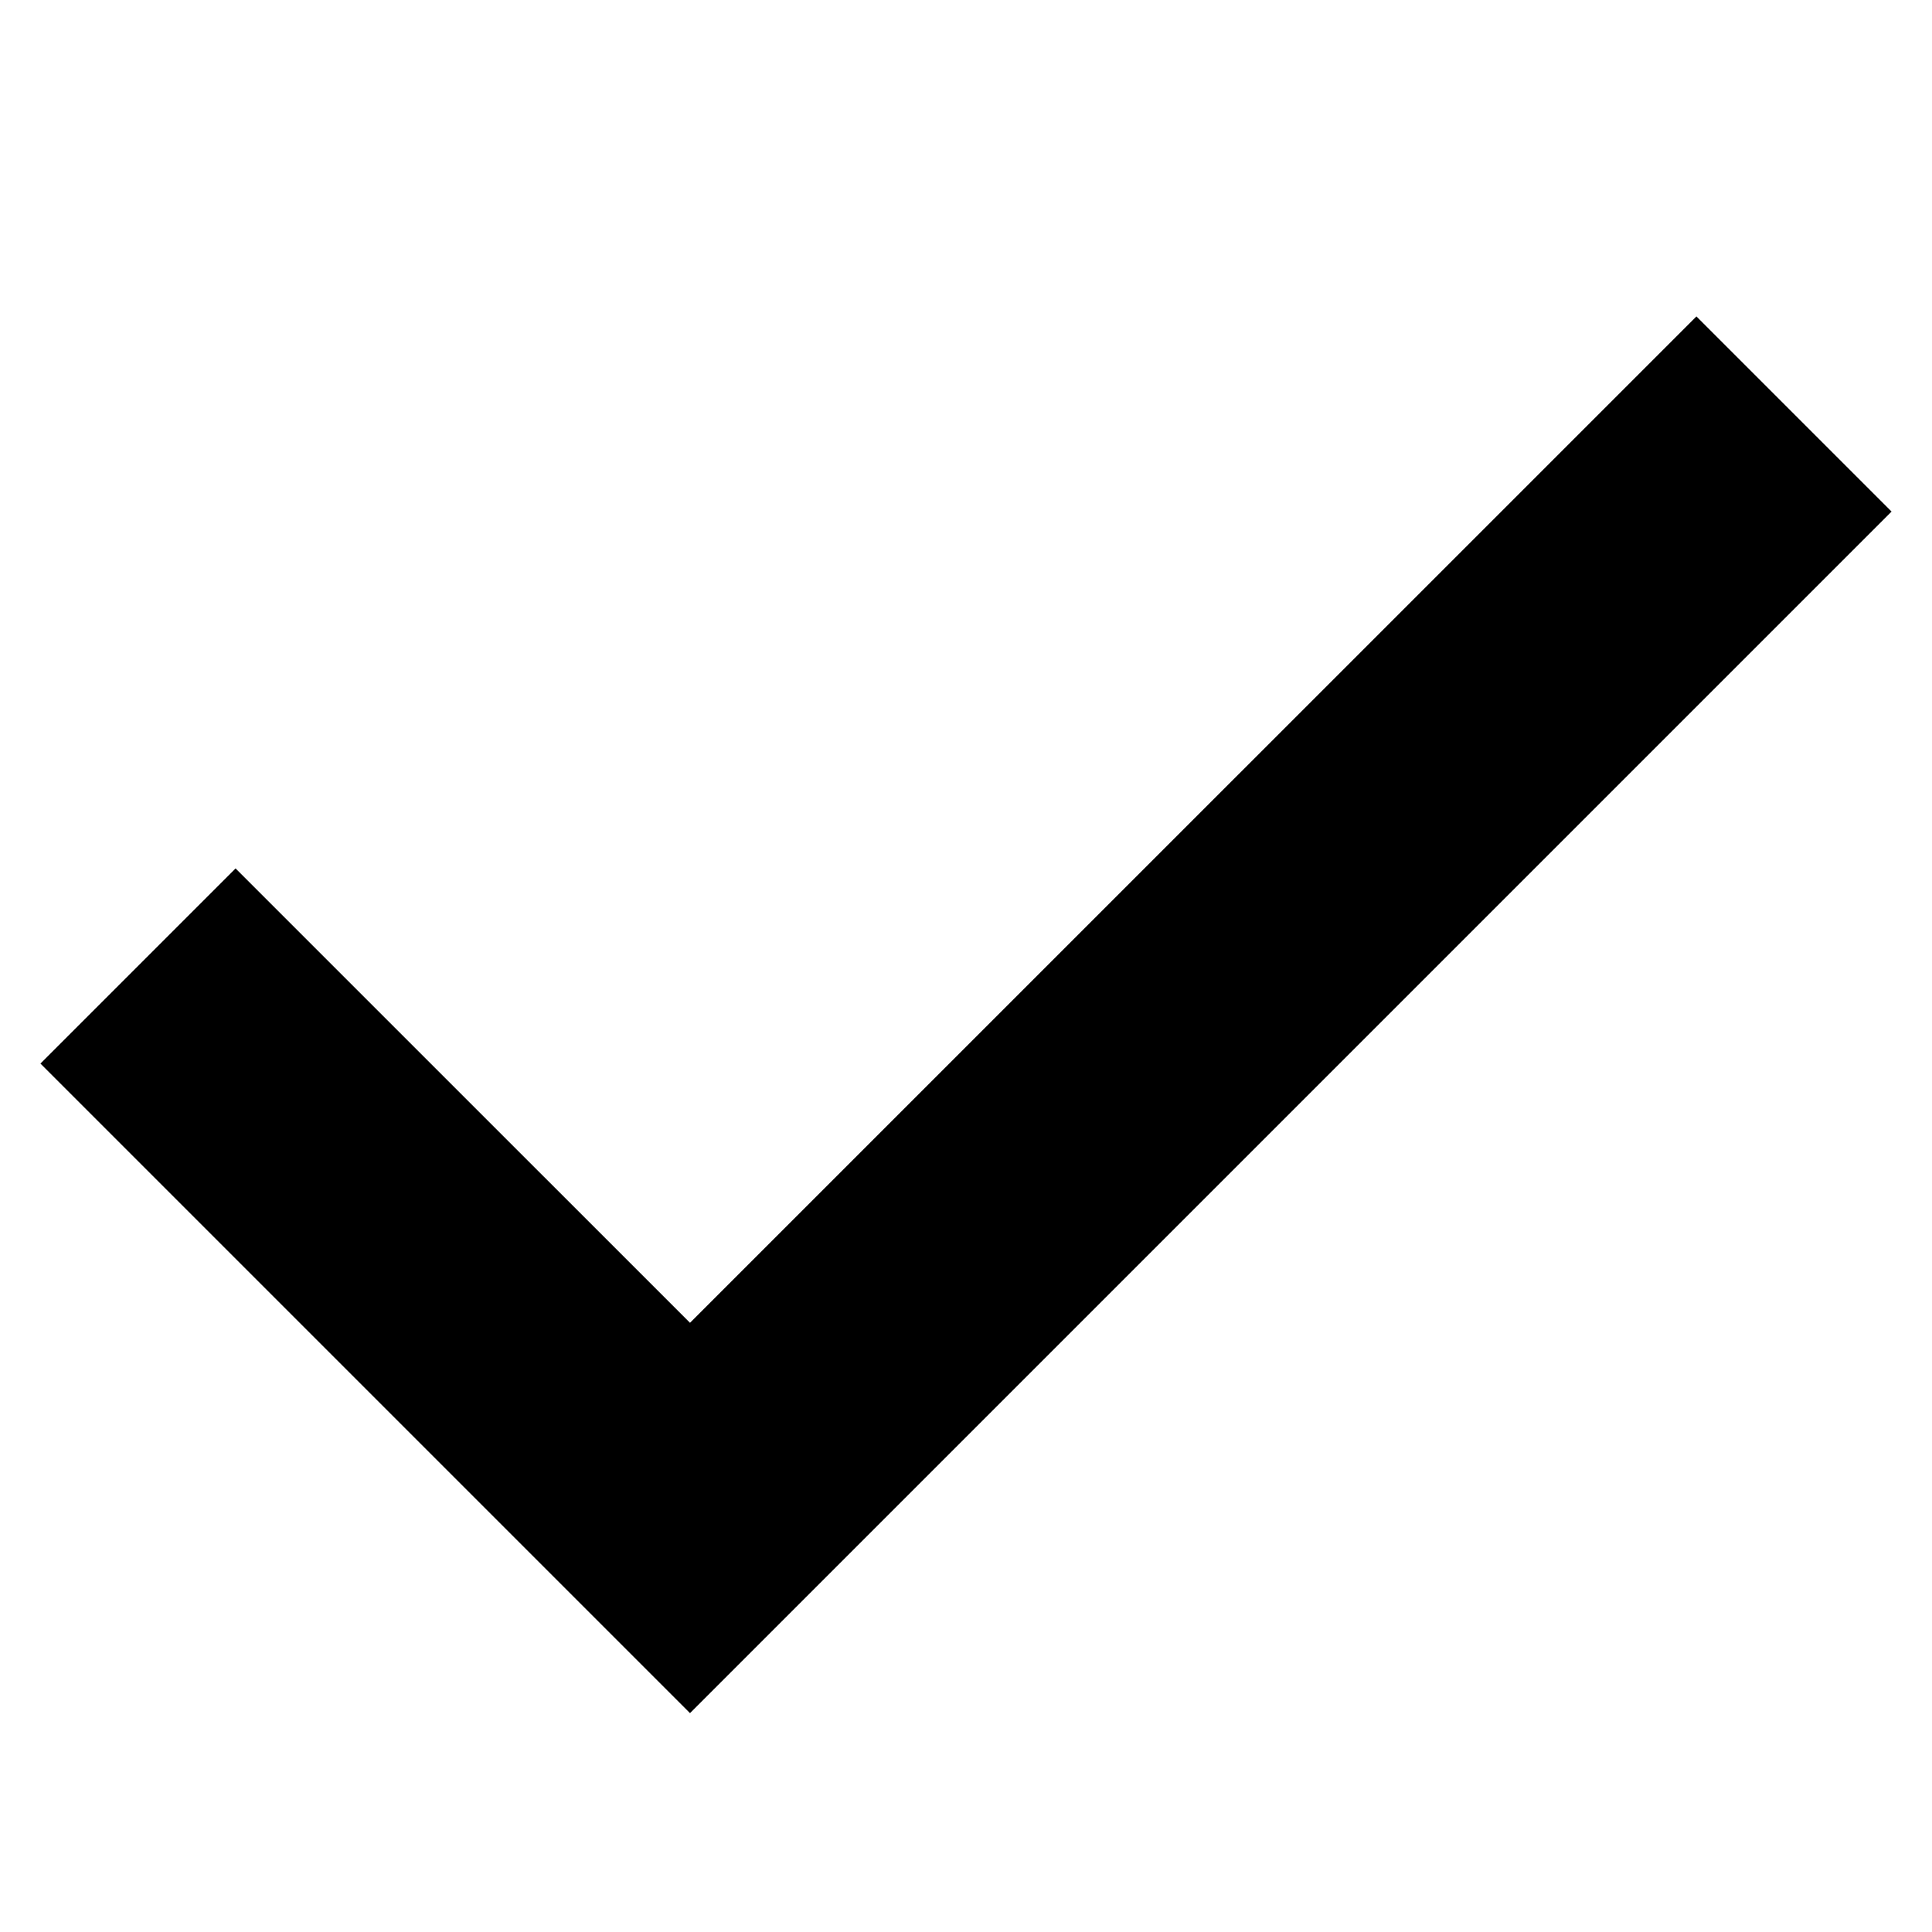
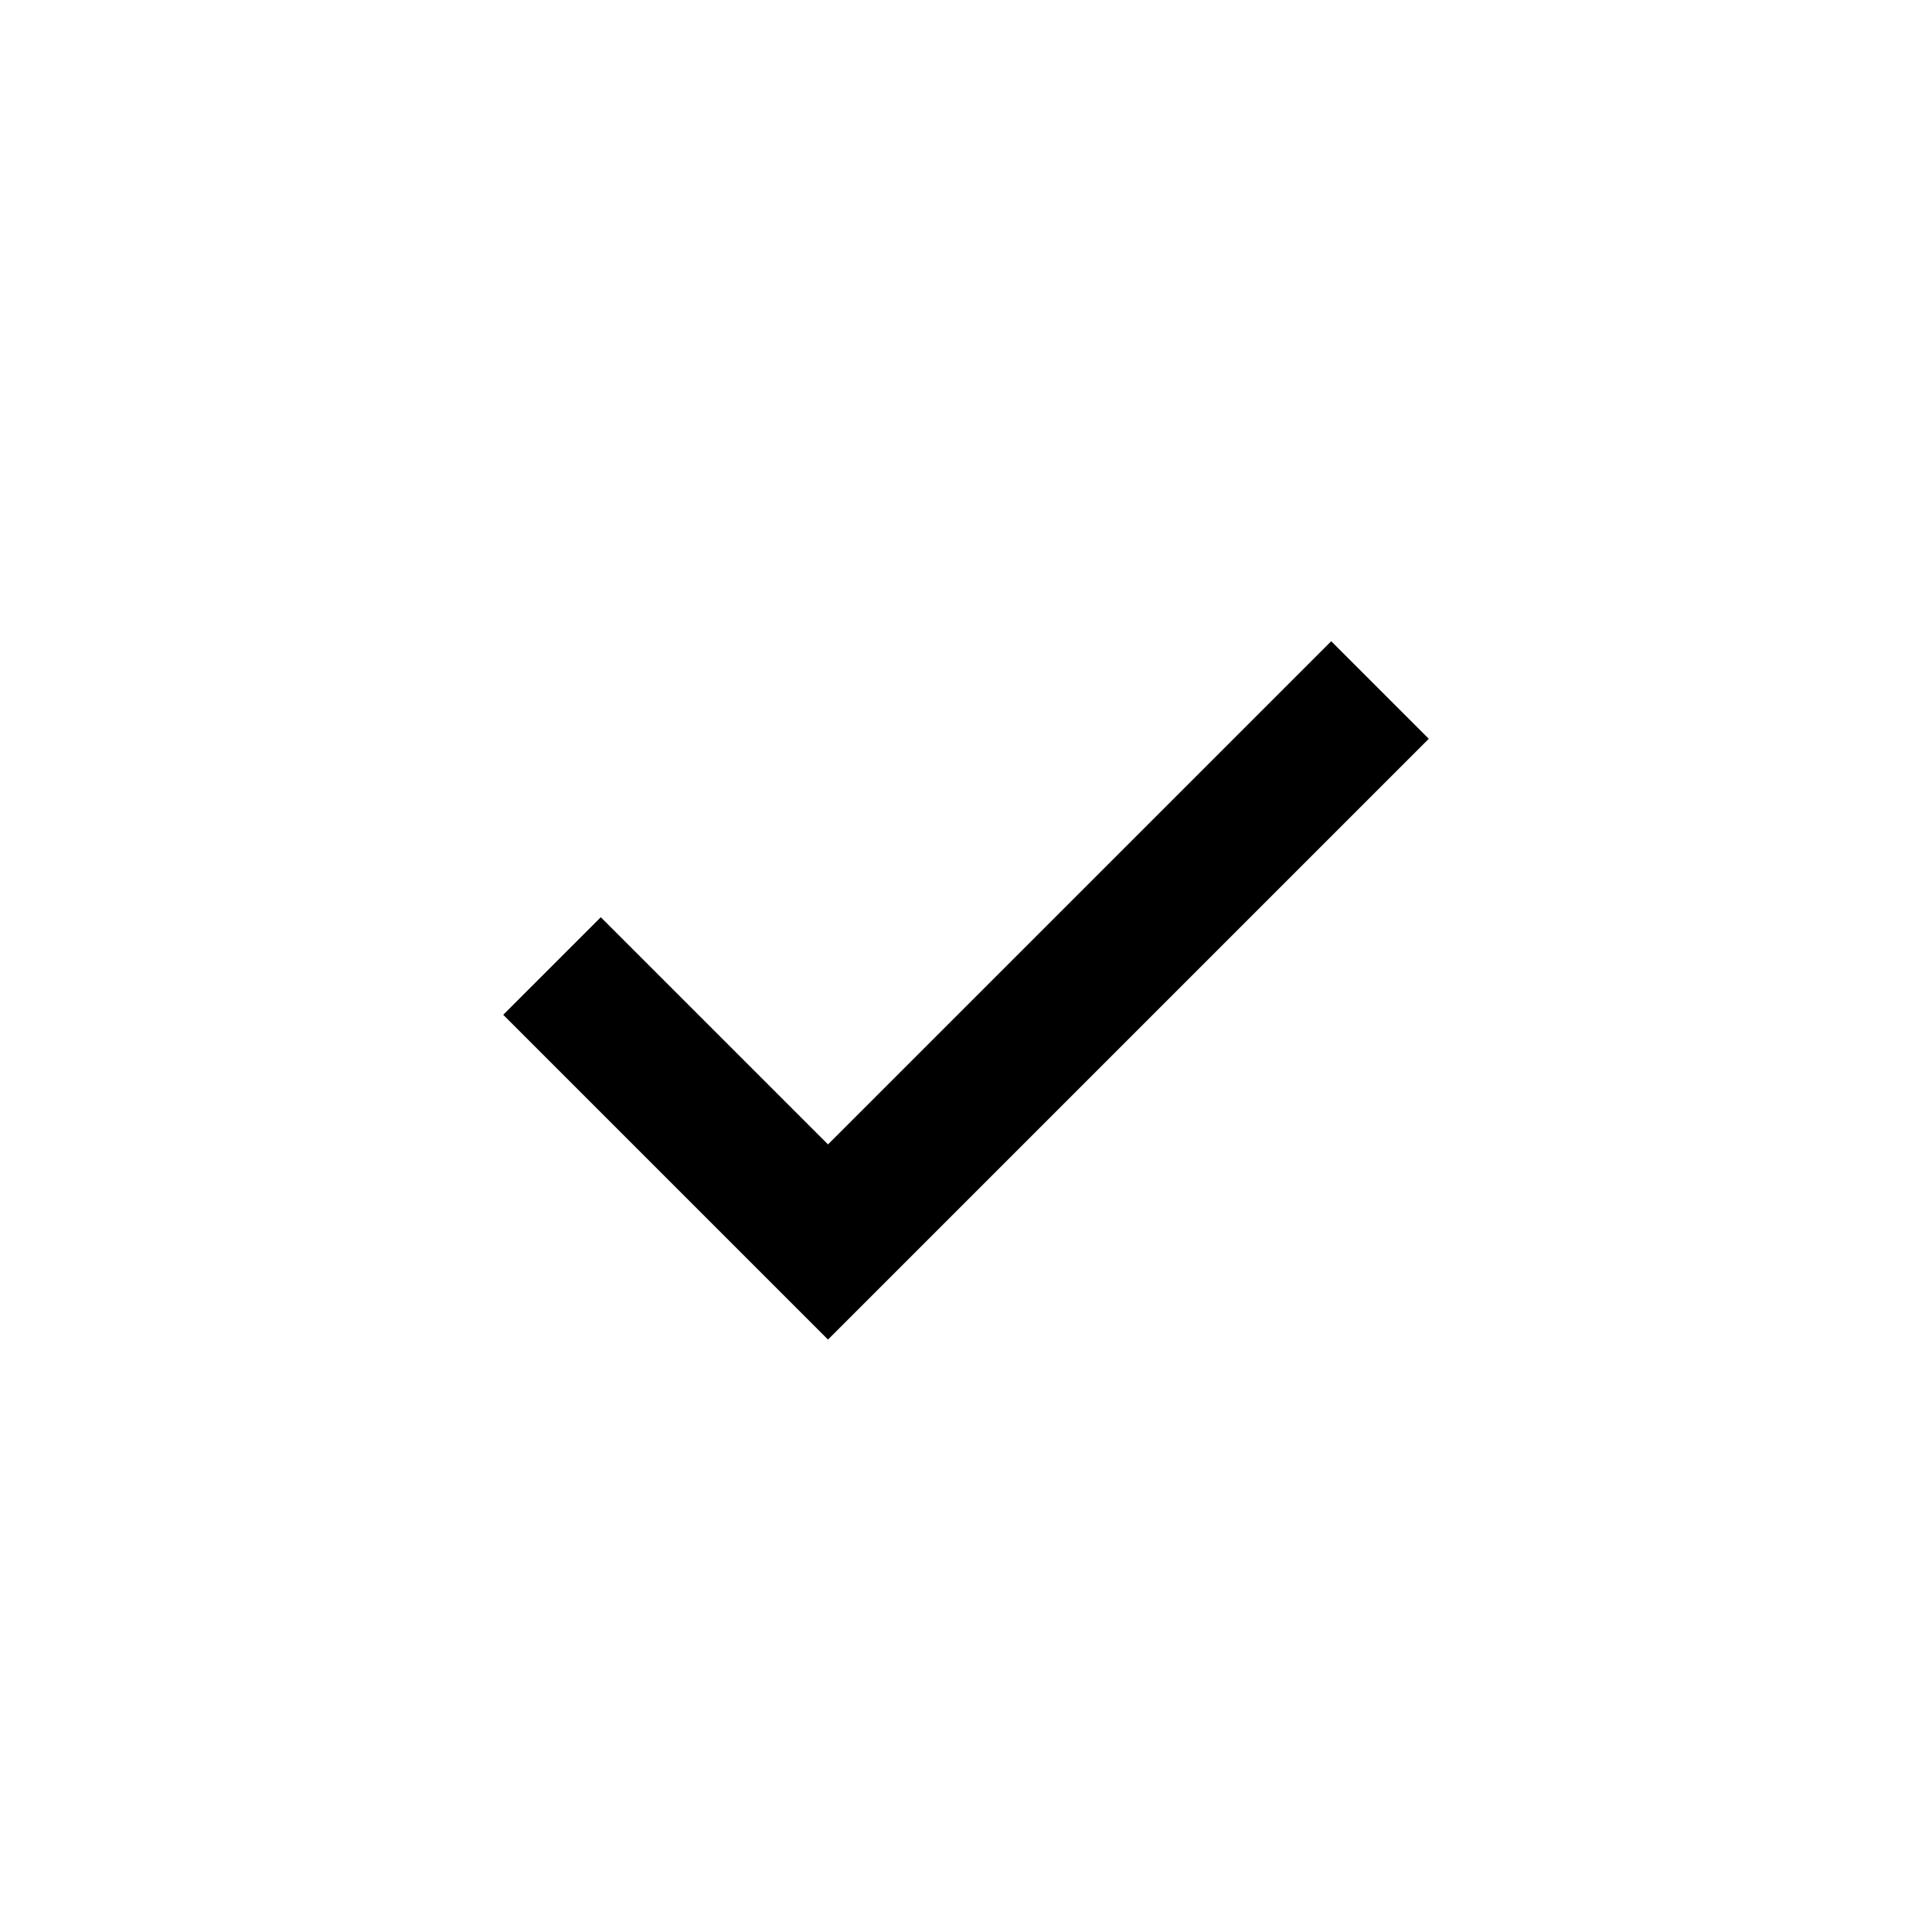
- <svg xmlns="http://www.w3.org/2000/svg" viewBox="0 0 28 28" version="1.1">
-   <g stroke-width="1" fill-rule="evenodd">
-     <g fill-rule="nonzero">
-       <polygon points="24.586 4.586 27.414 7.414 10 24.828 0.586 15.414 3.414 12.586 10 19.171" />
+ <svg xmlns="http://www.w3.org/2000/svg" viewBox="0 0 56 56" version="1.1">
+   <g id="Page-1" stroke="none" stroke-width="1" fill-rule="evenodd">
+     <g id="loading-progress-steps" transform="translate(-118, -372)" fill-rule="nonzero">
+       <g id="Group" transform="translate(56, 288)">
+         <g id="check" transform="translate(62, 84)">
+           <polygon id="Path-3" points="38.586 18.586 41.414 21.414 24 38.828 14.586 29.414 17.414 26.586 24 33.171" />
+         </g>
+       </g>
    </g>
  </g>
</svg>
